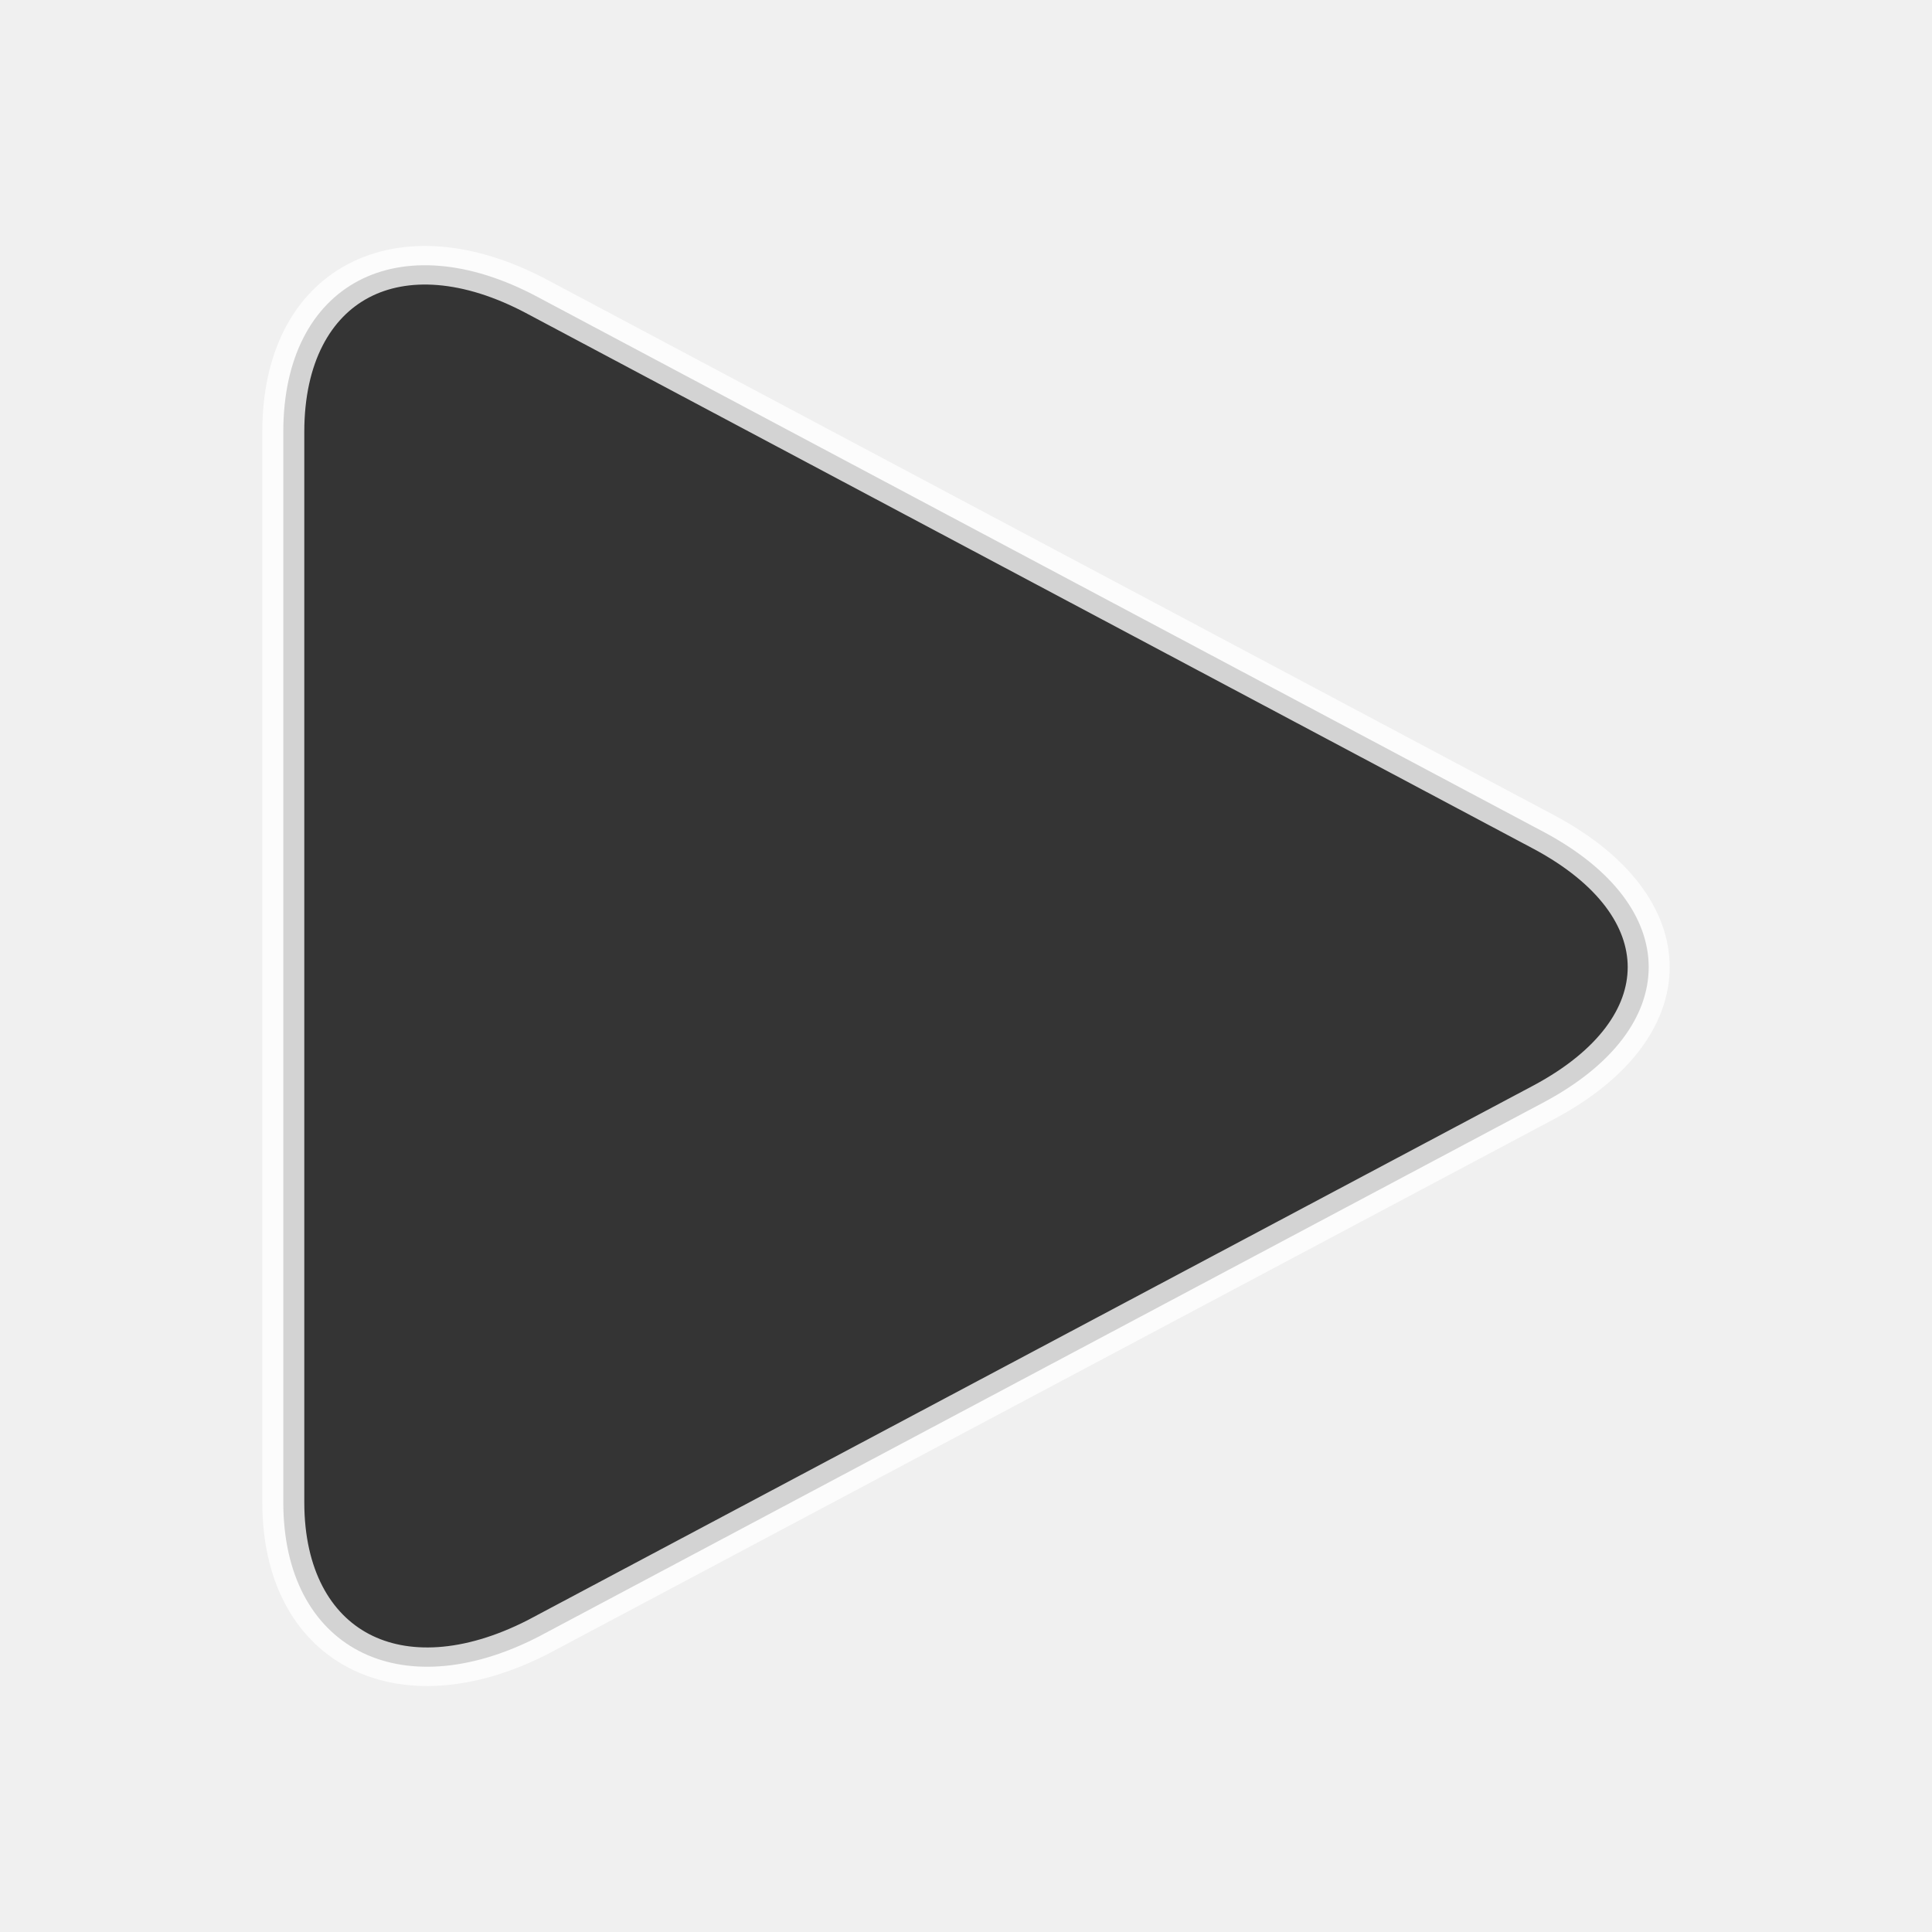
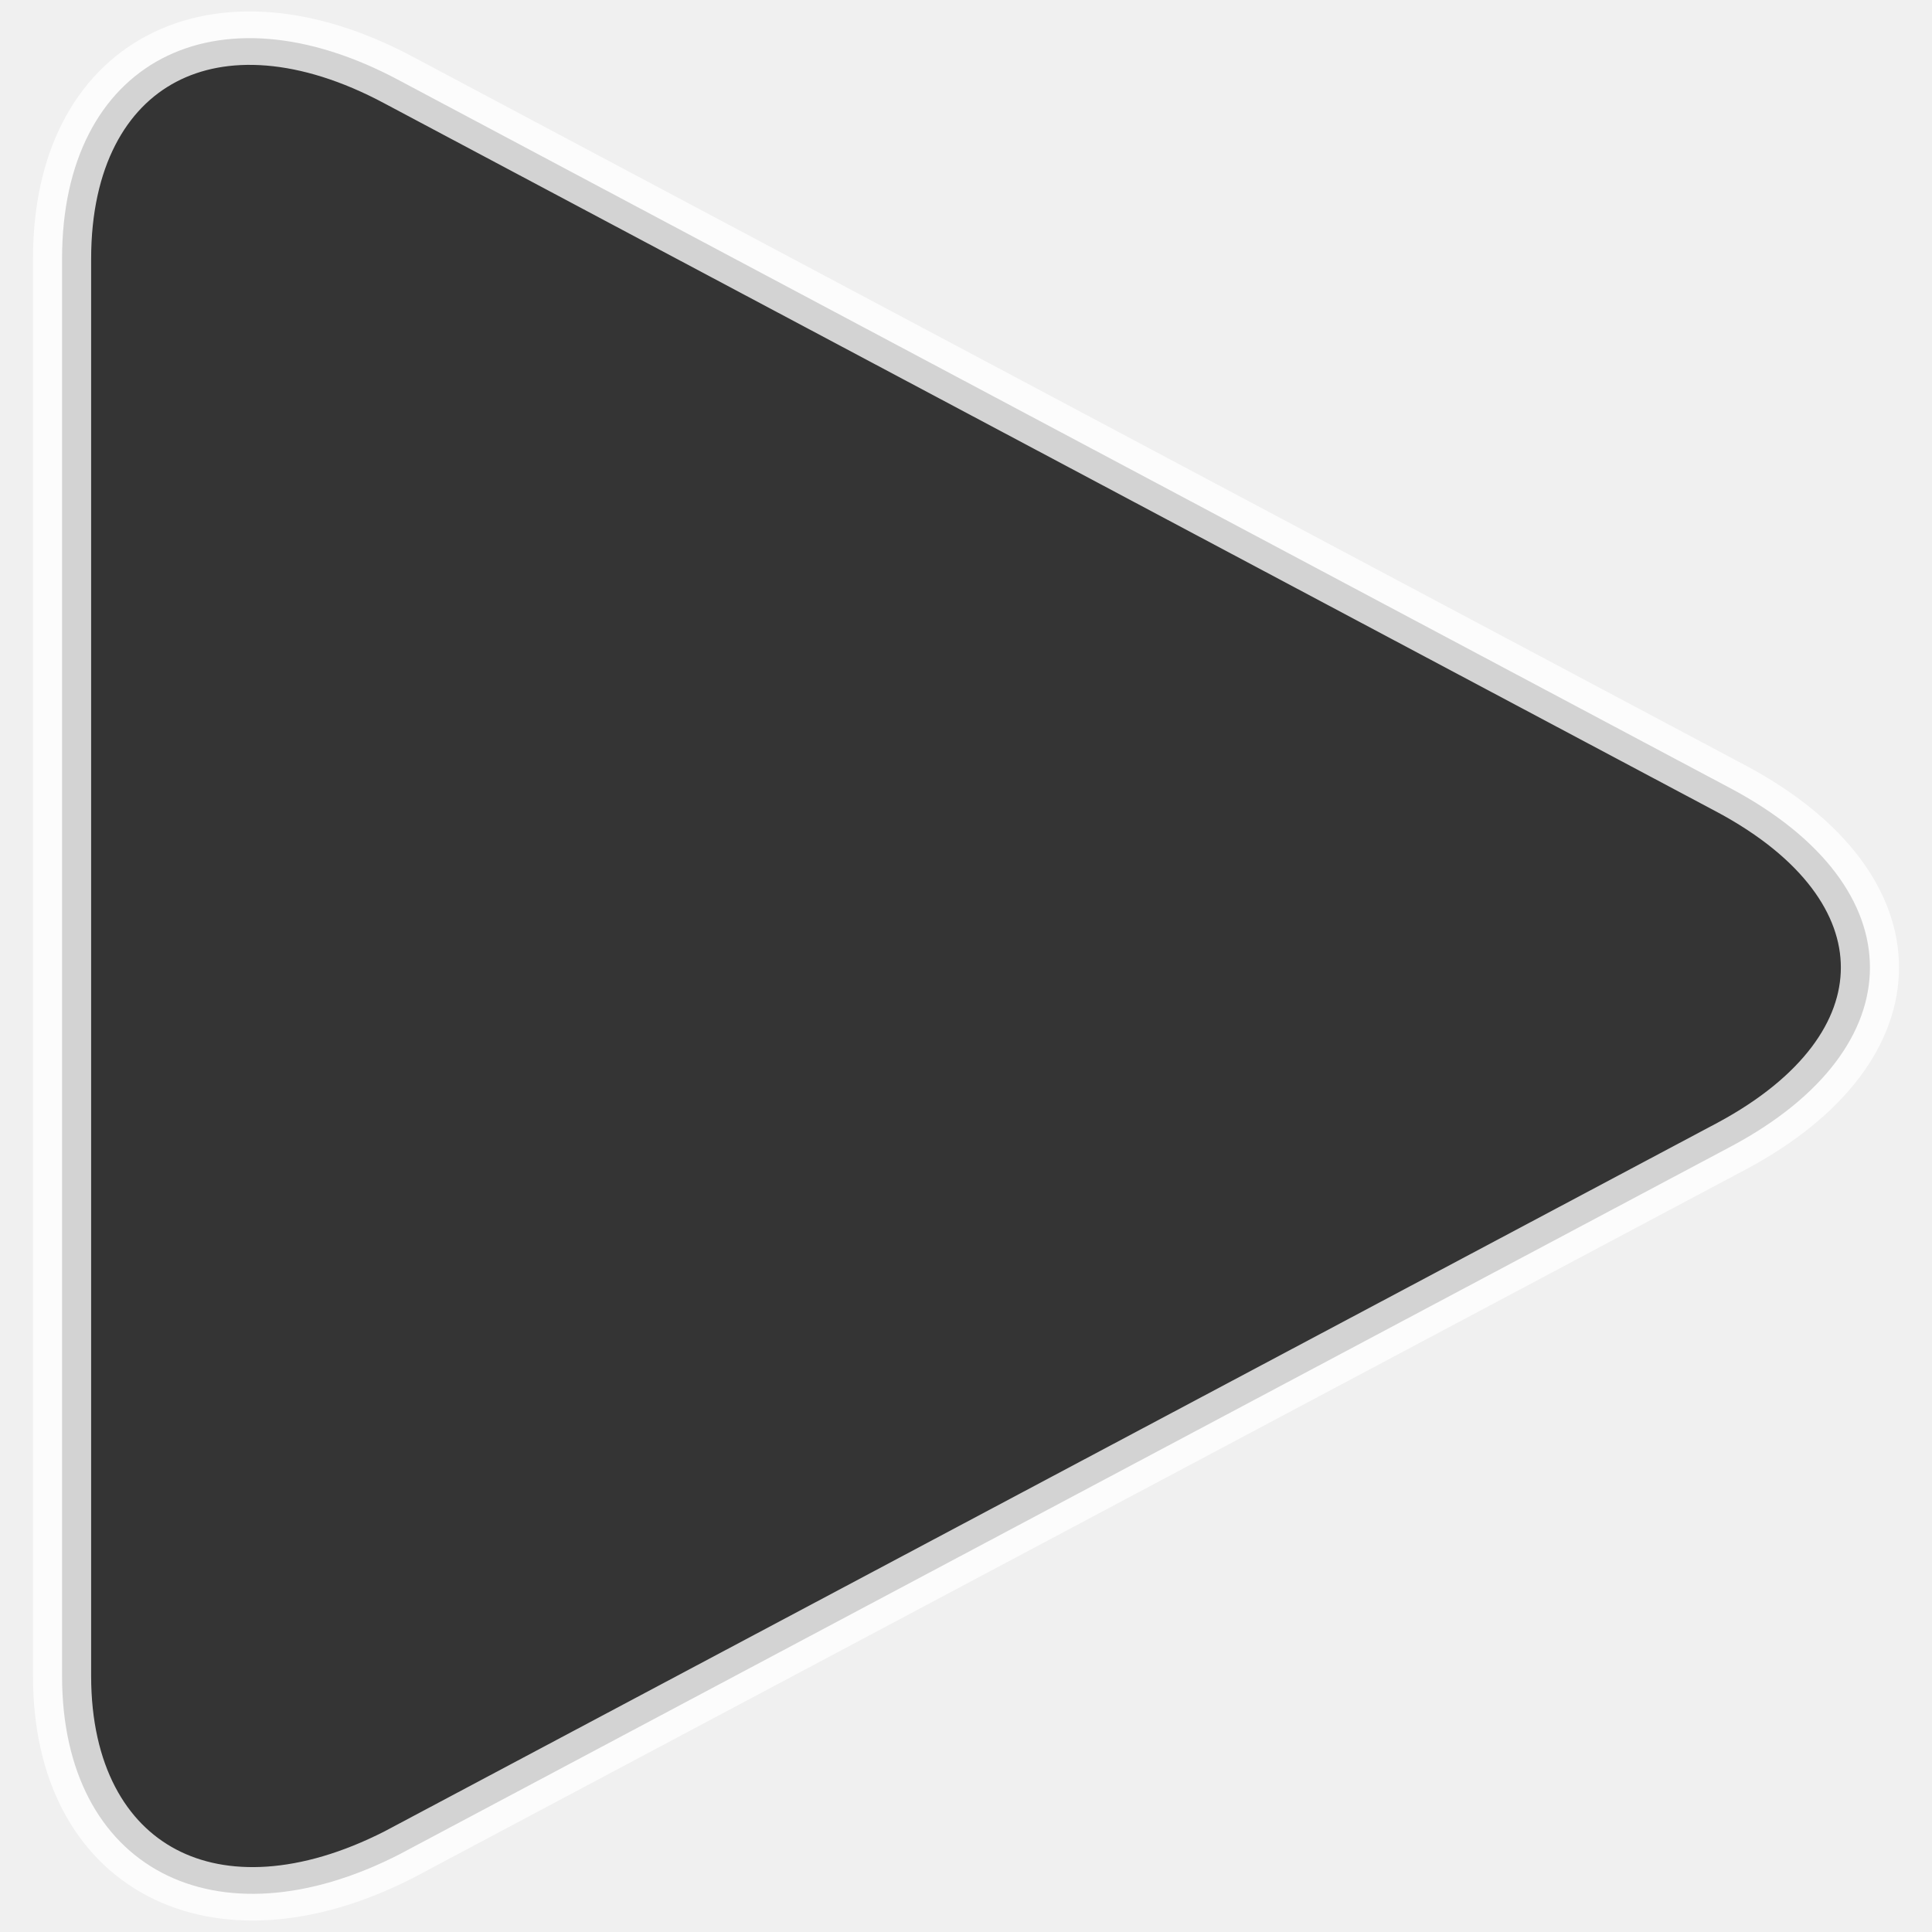
<svg xmlns="http://www.w3.org/2000/svg" version="1" viewBox="0 0 48 48" enable-background="new 0 0 48 48" id="svg4">
  <defs id="defs8" />
-   <g id="g6" transform="matrix(0.03866279,0,0,0.03553152,4.668605,6.234113)" style="fill:#000000;fill-opacity:0.784;stroke:#ffffff;stroke-opacity:0.784;stroke-width:26.98;stroke-miterlimit:4;stroke-dasharray:none">
-     <path d="m 61.3,126.5 c 0,-104.1 74.4,-146.2 163.6,-94.2 l 646.9,374.3 c 89.2,52.1 89.2,136.3 0,188.4 L 224.9,969.2 C 135.7,1018.8 61.3,976.6 61.3,875 Z" id="path4" style="fill:#000000;fill-opacity:0.784;stroke:#ffffff;stroke-opacity:0.784;stroke-width:26.98;stroke-miterlimit:4;stroke-dasharray:none" />
+   <g id="g6" transform="matrix(0.05119213,0,0,0.04704612,-1.596065,0.4766121)" style="fill:#000000;fill-opacity:0.784;stroke:#ffffff;stroke-width:28.222;stroke-miterlimit:4;stroke-dasharray:none;stroke-opacity:0.784">
+     <path d="m 61.3,126.5 c 0,-104.1 74.4,-146.2 163.6,-94.2 l 646.9,374.3 c 89.2,52.1 89.2,136.3 0,188.4 L 224.9,969.2 C 135.7,1018.8 61.3,976.6 61.3,875 Z" id="path4" style="fill:#000000;fill-opacity:0.784;stroke:#ffffff;stroke-width:28.222;stroke-miterlimit:4;stroke-dasharray:none;stroke-opacity:0.784" />
  </g>
</svg>
